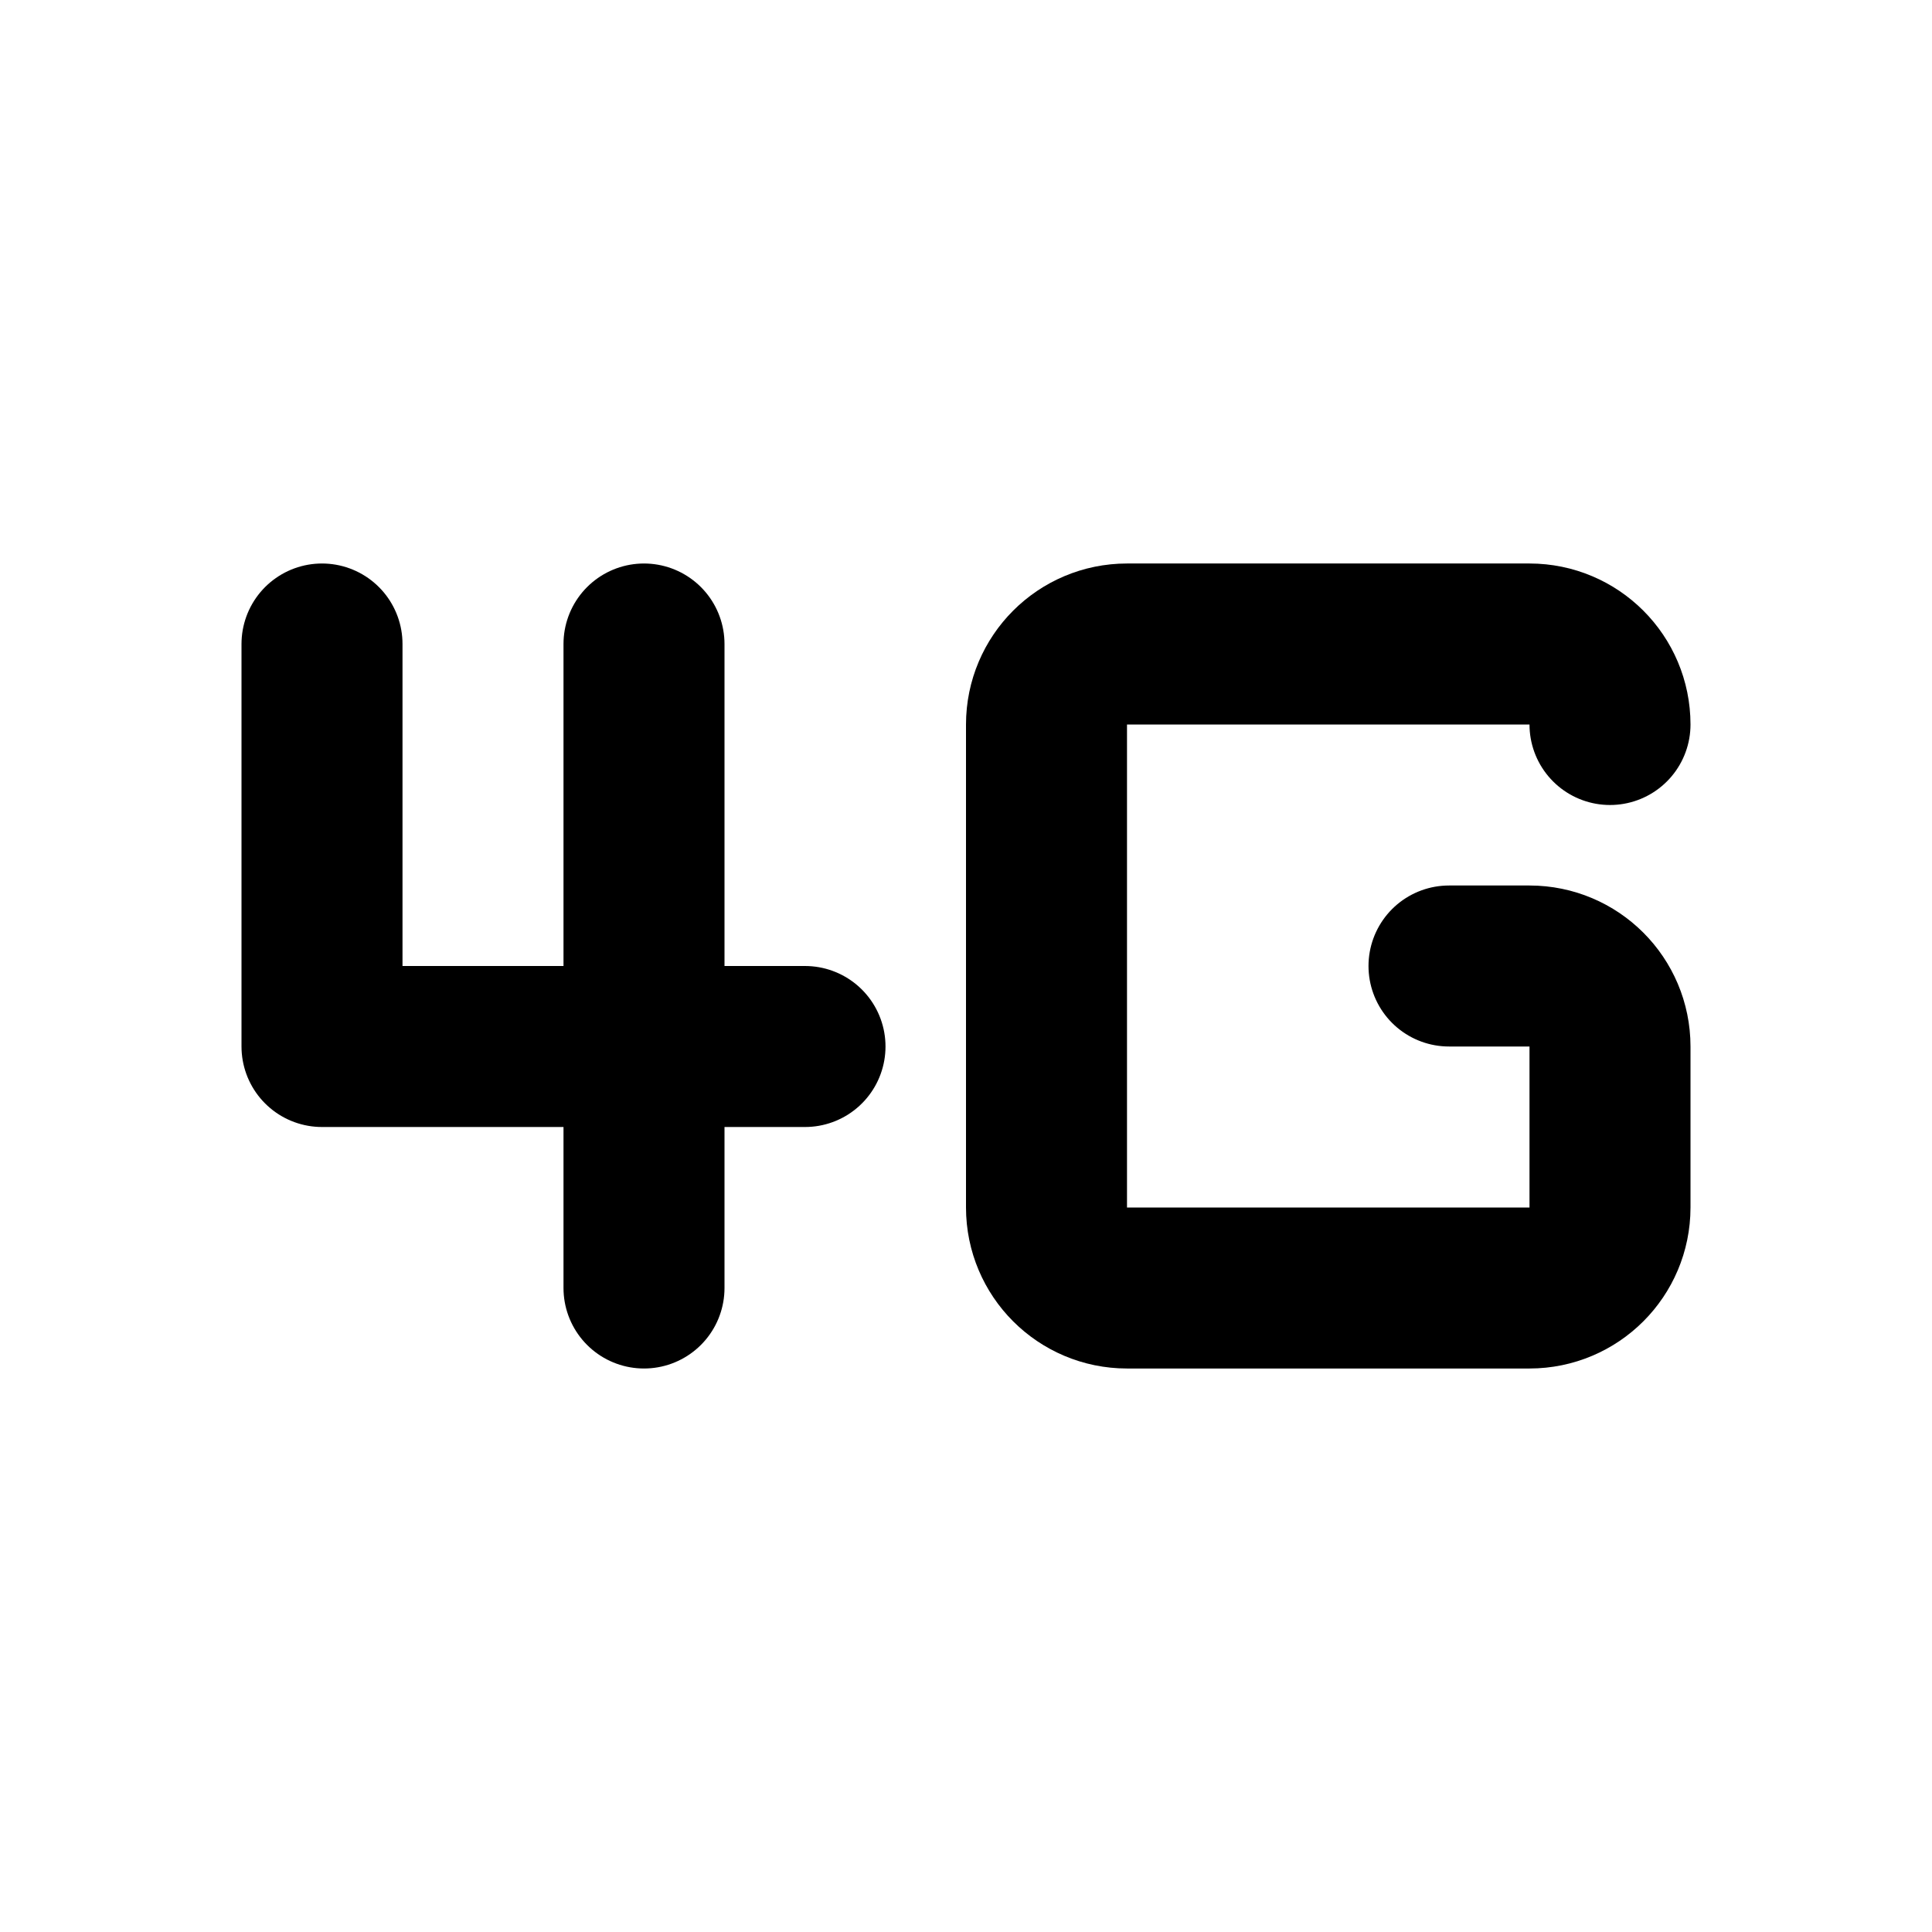
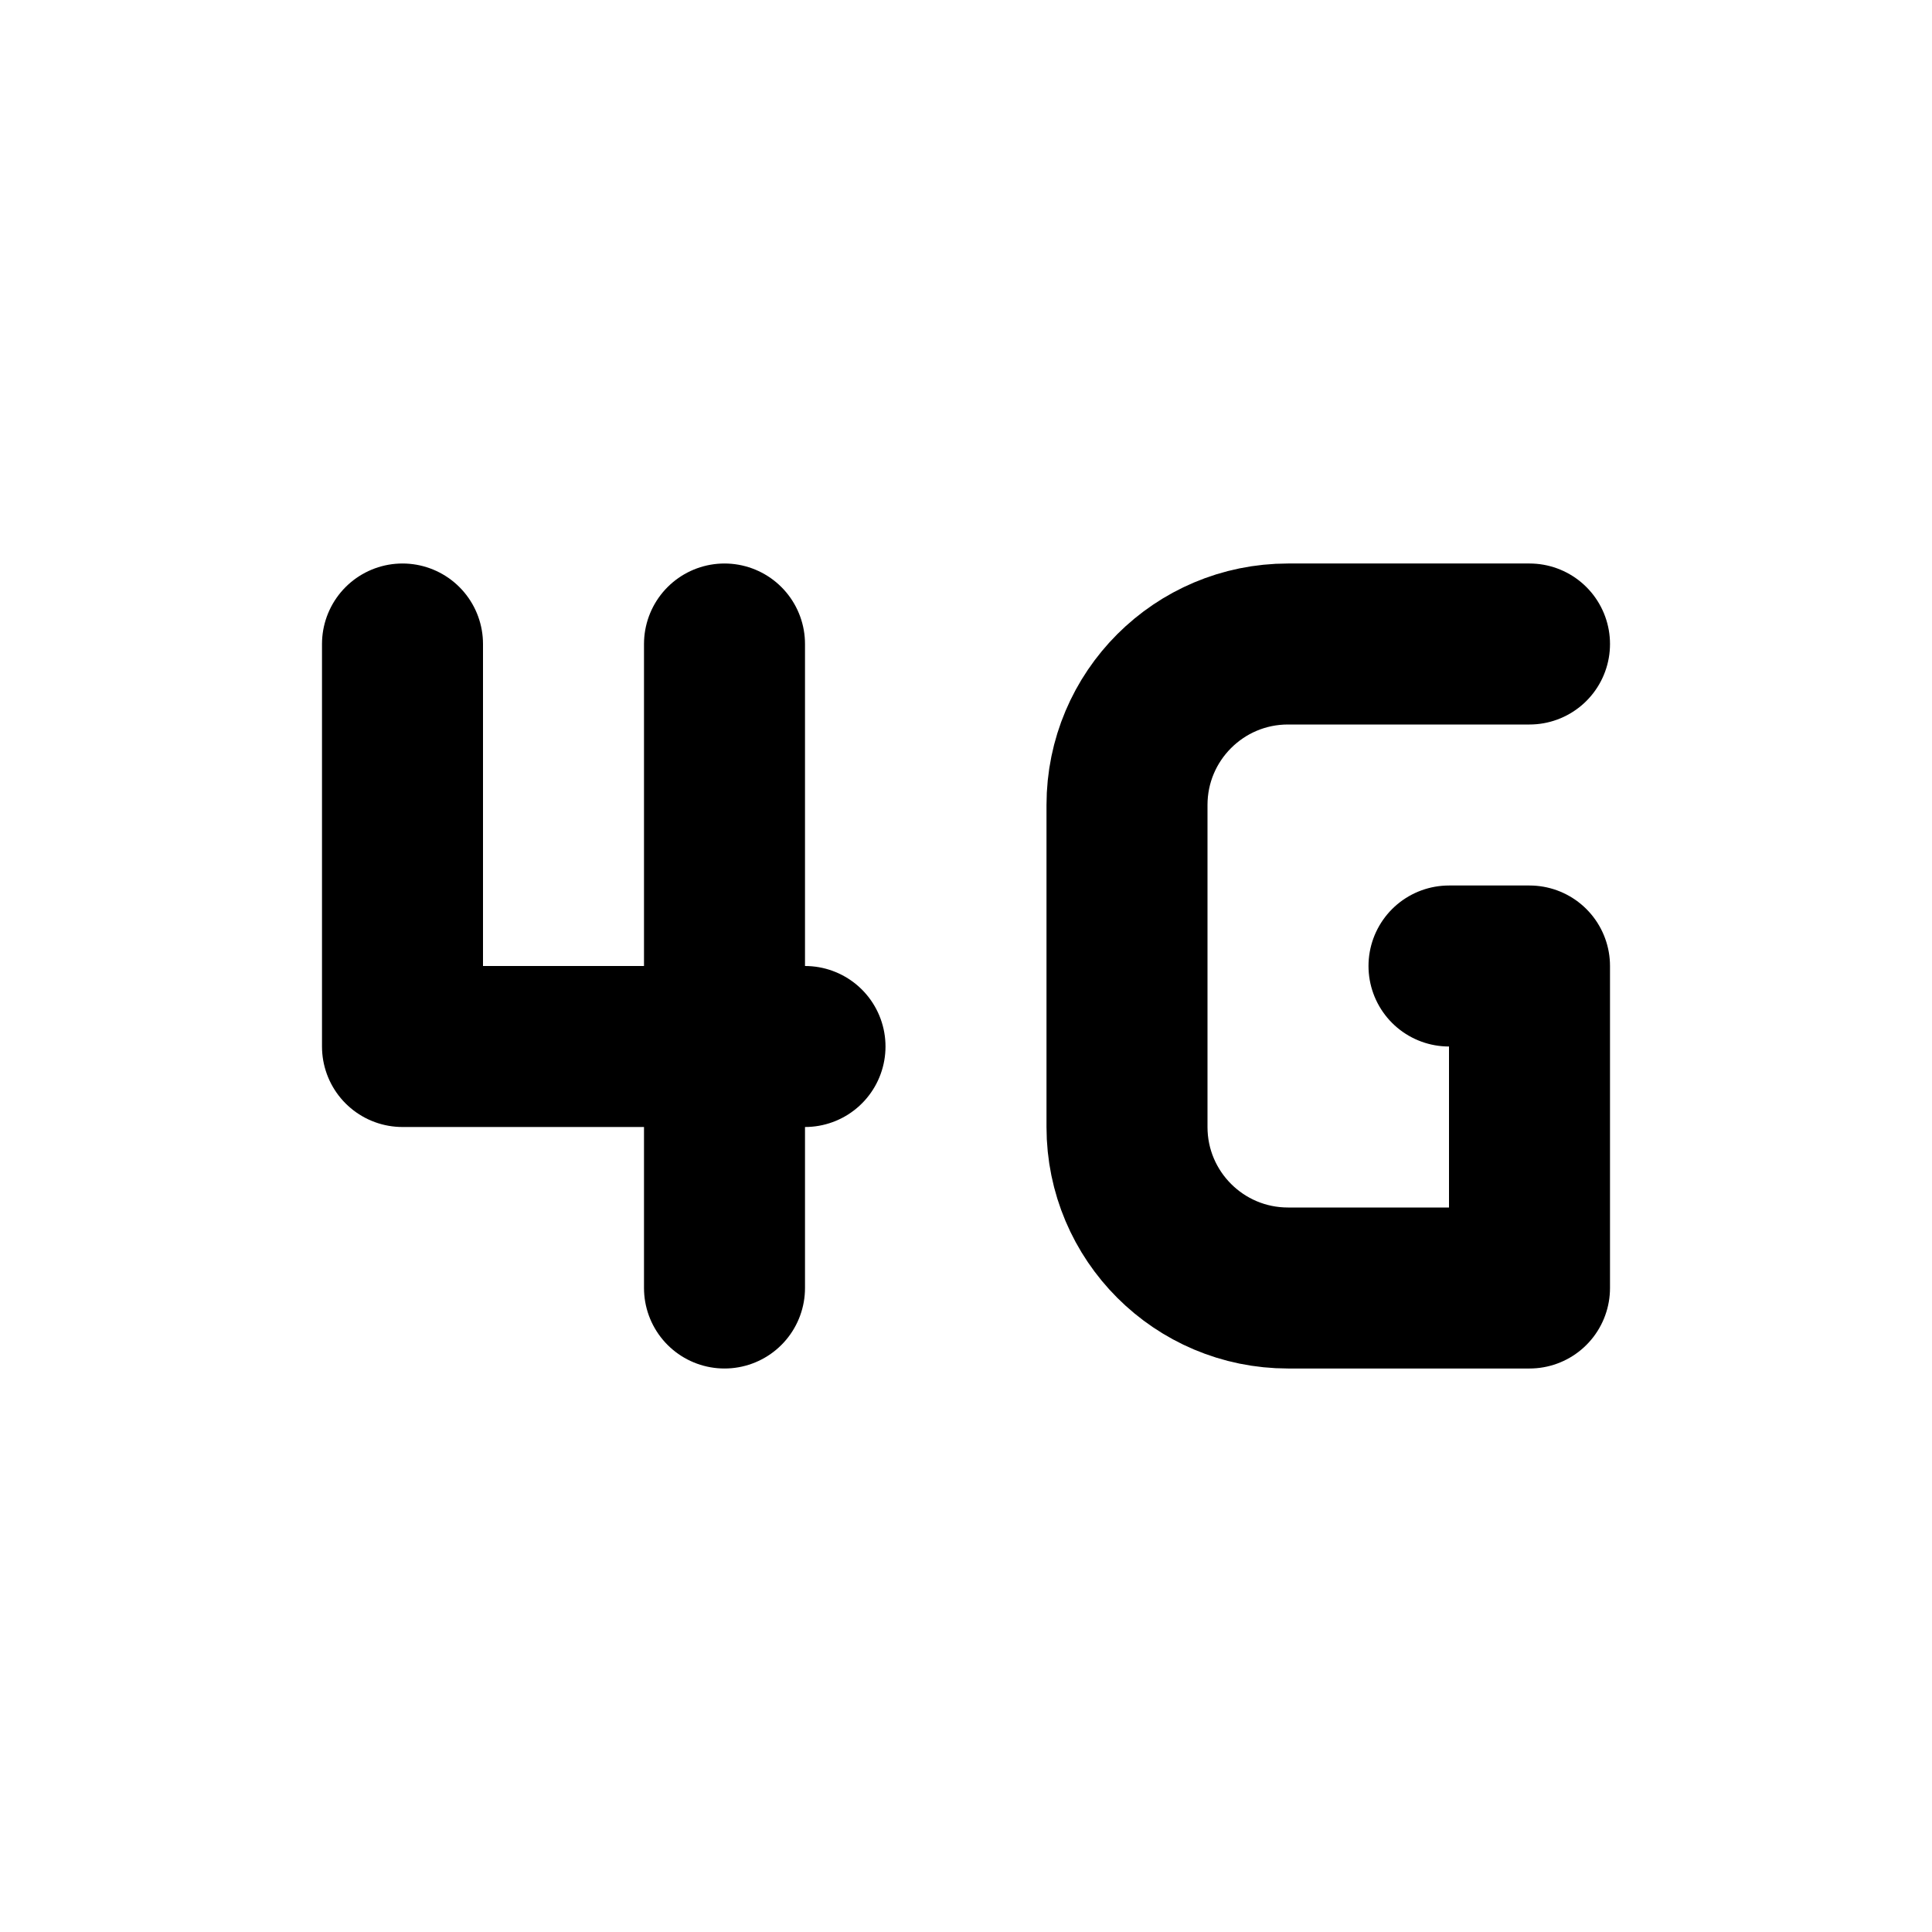
<svg xmlns="http://www.w3.org/2000/svg" class="icon icon-tabler icon-tabler-signal-4g" width="24" height="24" viewBox="0 0 24 24" stroke-width="2" stroke="currentColor" fill="none" stroke-linecap="round" stroke-linejoin="round">
  <path stroke="none" d="M0 0h24v24H0z" fill="none" />
-   <path d="M4 8v5h6" />
-   <path d="M8 8v8" />
-   <path d="M20 9a1 1 0 0 0 -1 -1h-5a1 1 0 0 0 -1 1v6a1 1 0 0 0 1 1h5a1 1 0 0 0 1 -1v-2a1 1 0 0 0 -1 -1h-1" />
+   <path d="M5 8v5h5" />
+   <path d="M9 8v8" />
+   <path d="M19 8h-3a2 2 0 0 0 -2 2v4a2 2 0 0 0 2 2h3v-4h-1" />
</svg>
